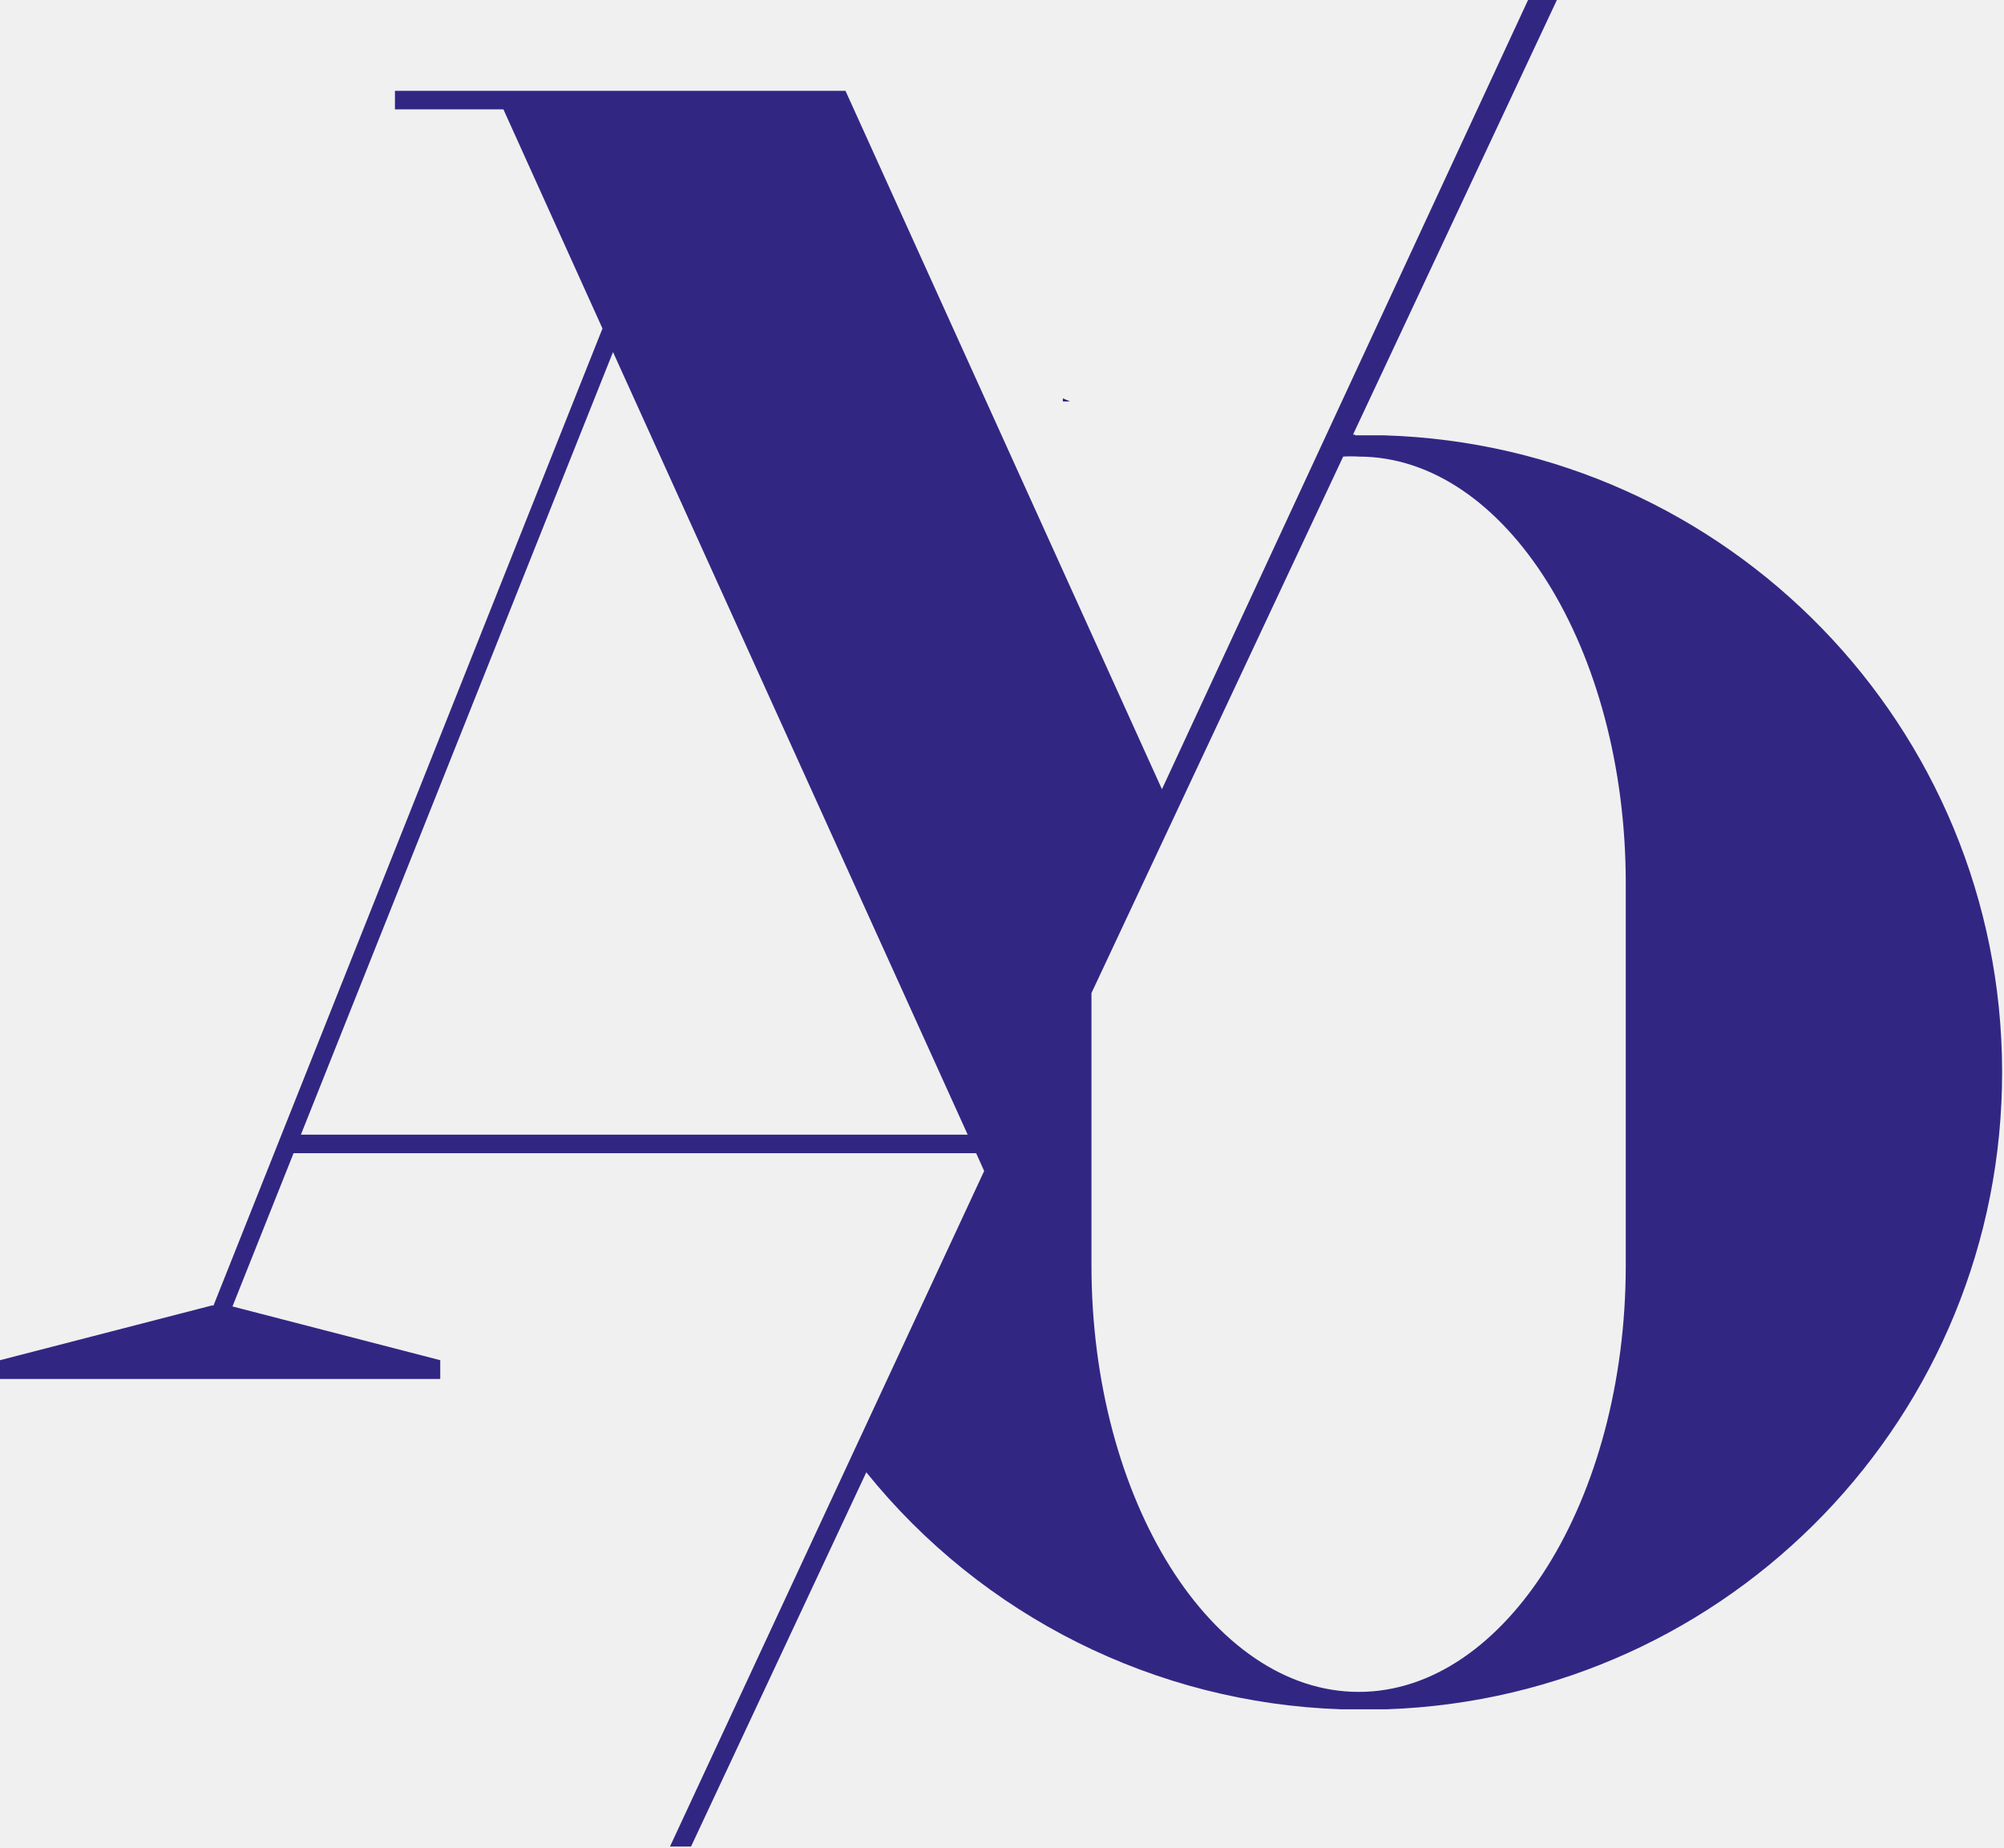
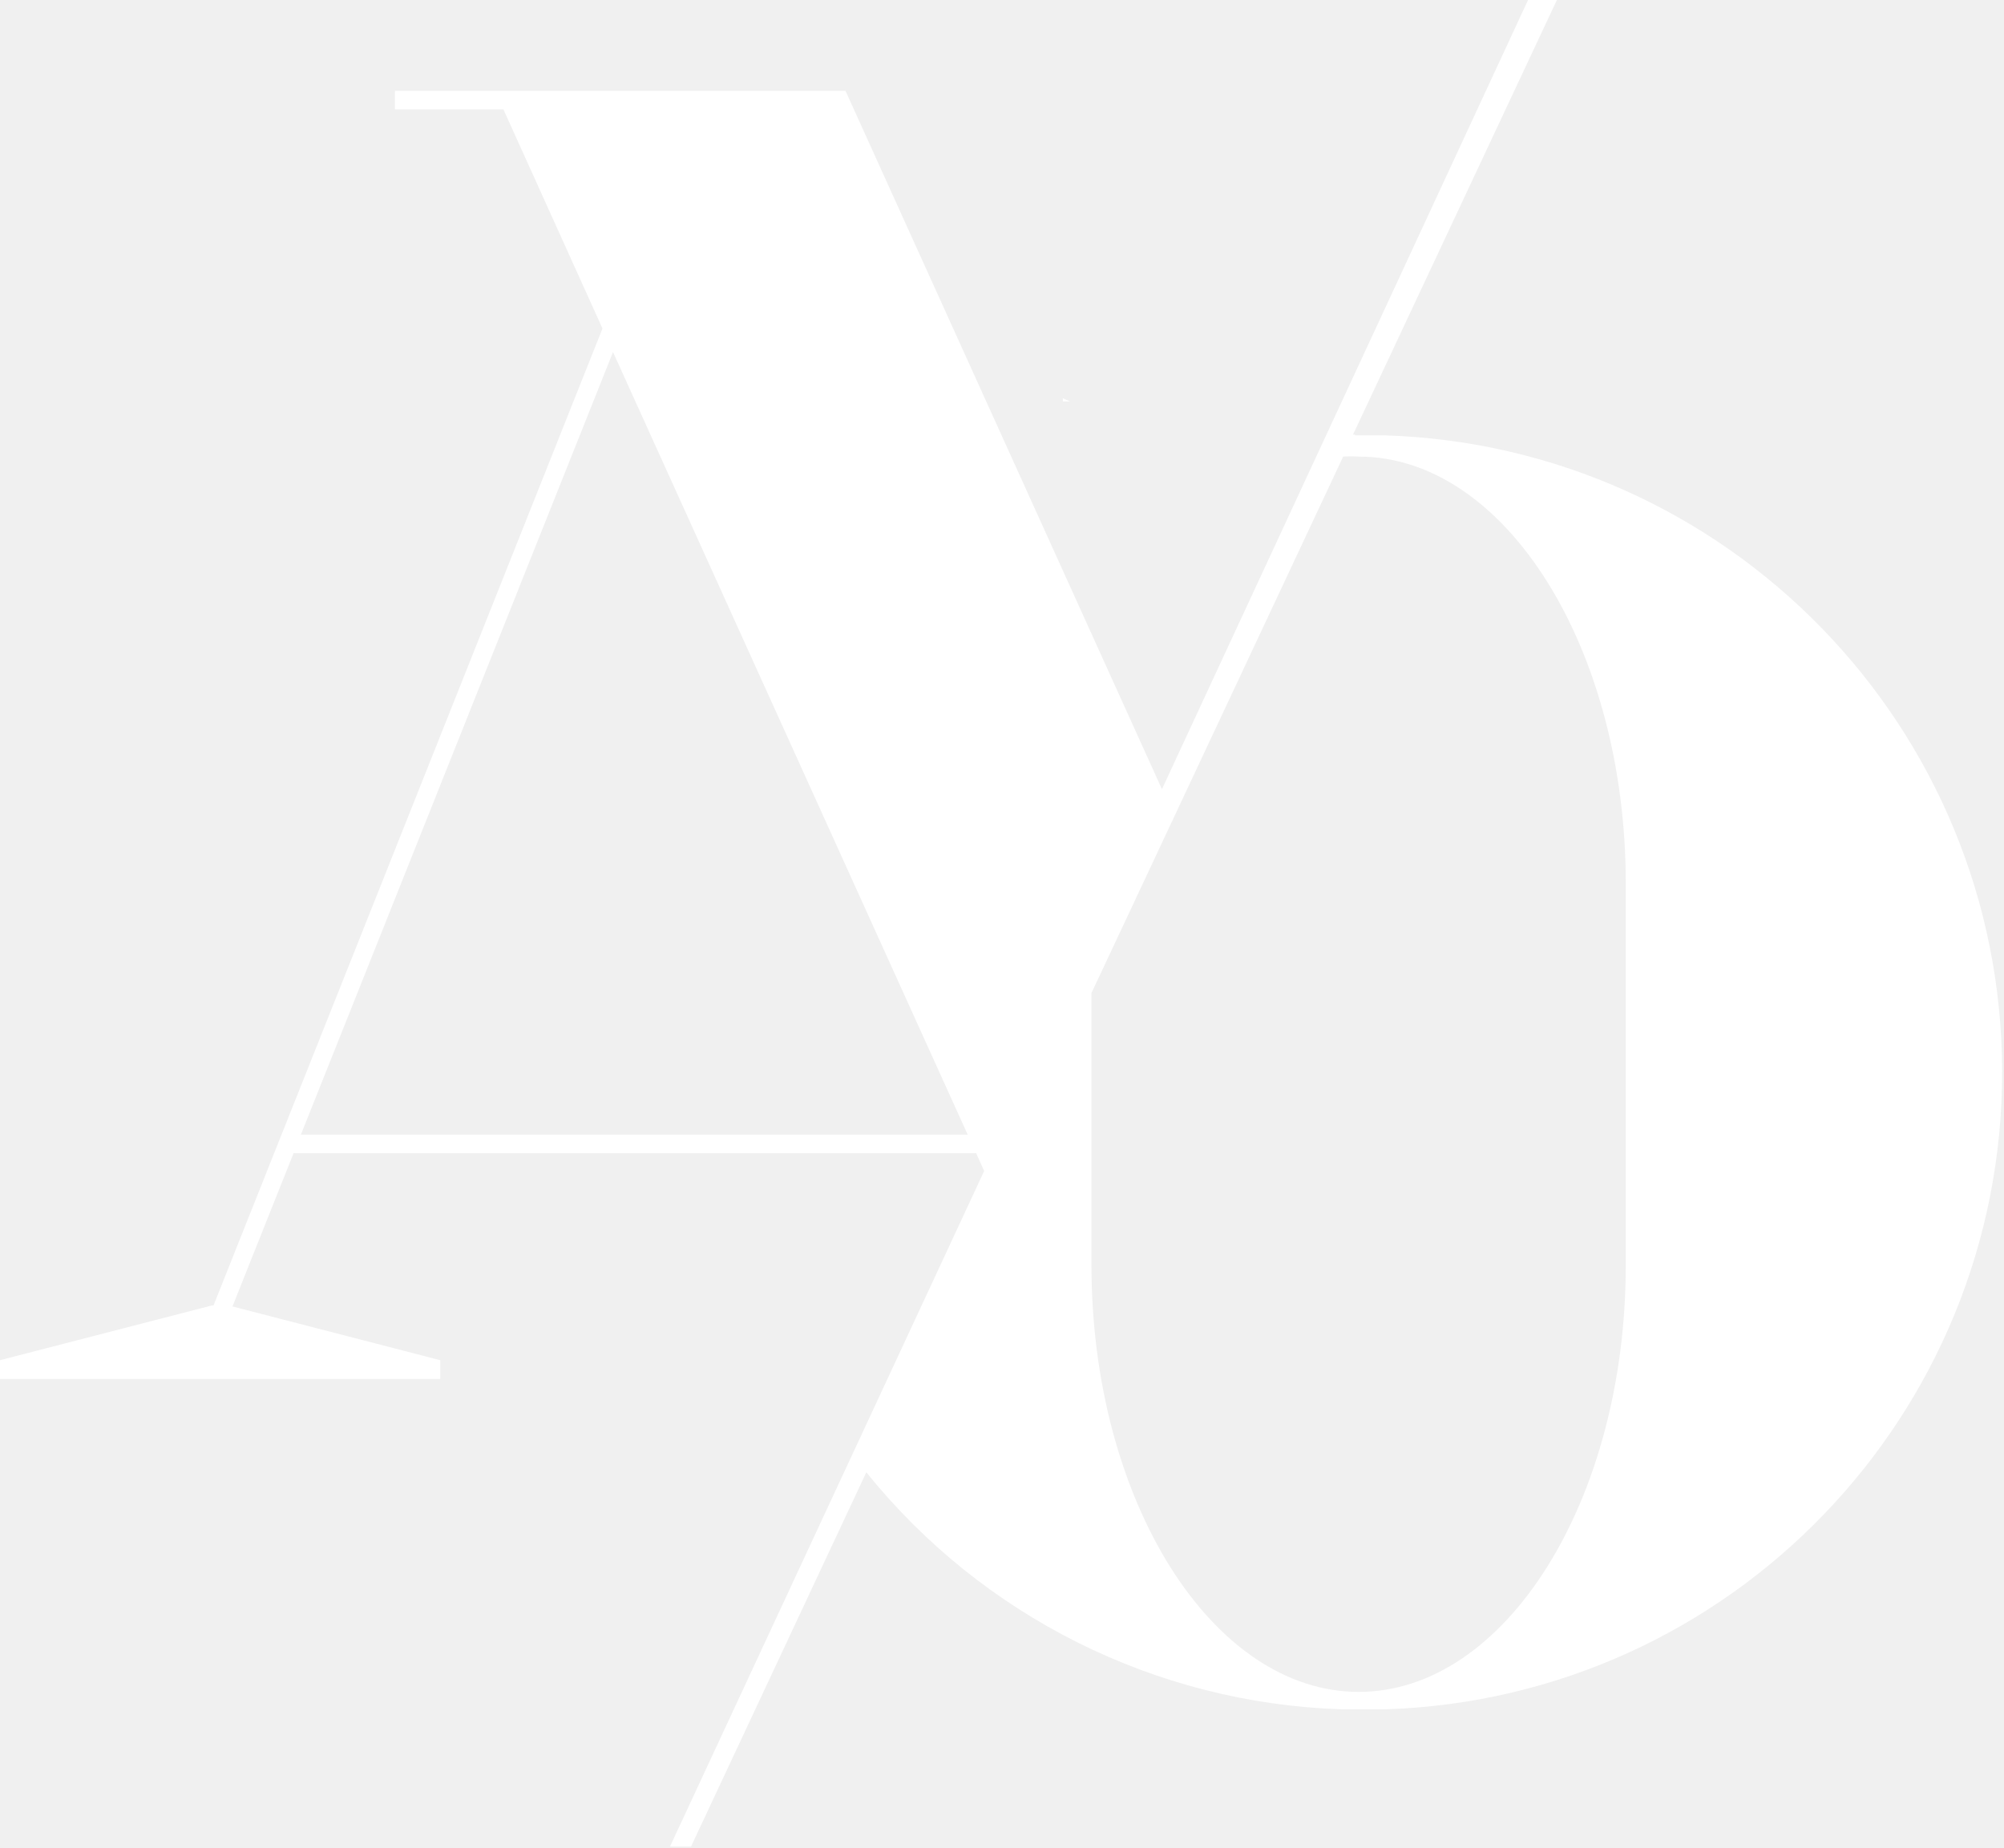
<svg xmlns="http://www.w3.org/2000/svg" id="Ebene_1" data-name="Ebene 1" viewBox="0 0 87.58 80.78">
  <defs>
-     <style>.cls-1{fill:#312783;}</style>
+     <style>.cls-1{fill:#FFFFFF;}</style>
  </defs>
  <path class="cls-1" d="M436.22,276.28h-.09l8.91-19h-1.26l-16,34.5-13.83-30.53H394.26v.81H399l4.33,9.58-17,42.71h-.08L377,316.74v.82h19.24v-.82l-9.08-2.35,2.67-6.7h29.83l.35.78L406.28,338l.92,0,7.66-16.36A27.83,27.83,0,0,0,435.6,332h.23l.66,0h.22l.66,0h.24a27.86,27.86,0,0,0-.12-55.69l-.51,0h-.76Zm-16.93,30.6H390.15l13.64-34.21,15.5,34.21Zm16.4-29.64a5.32,5.32,0,0,1,.69,0c6.42,0,11.67,8.4,11.67,18.65v16.7c0,10.26-5.25,18.65-11.67,18.65s-11.68-8.39-11.68-18.65V300.69l11-23.45Zm-12.24-2.41h.31l-.31-.14v.14Z" transform="translate(-377 -257.28)" />
</svg>
